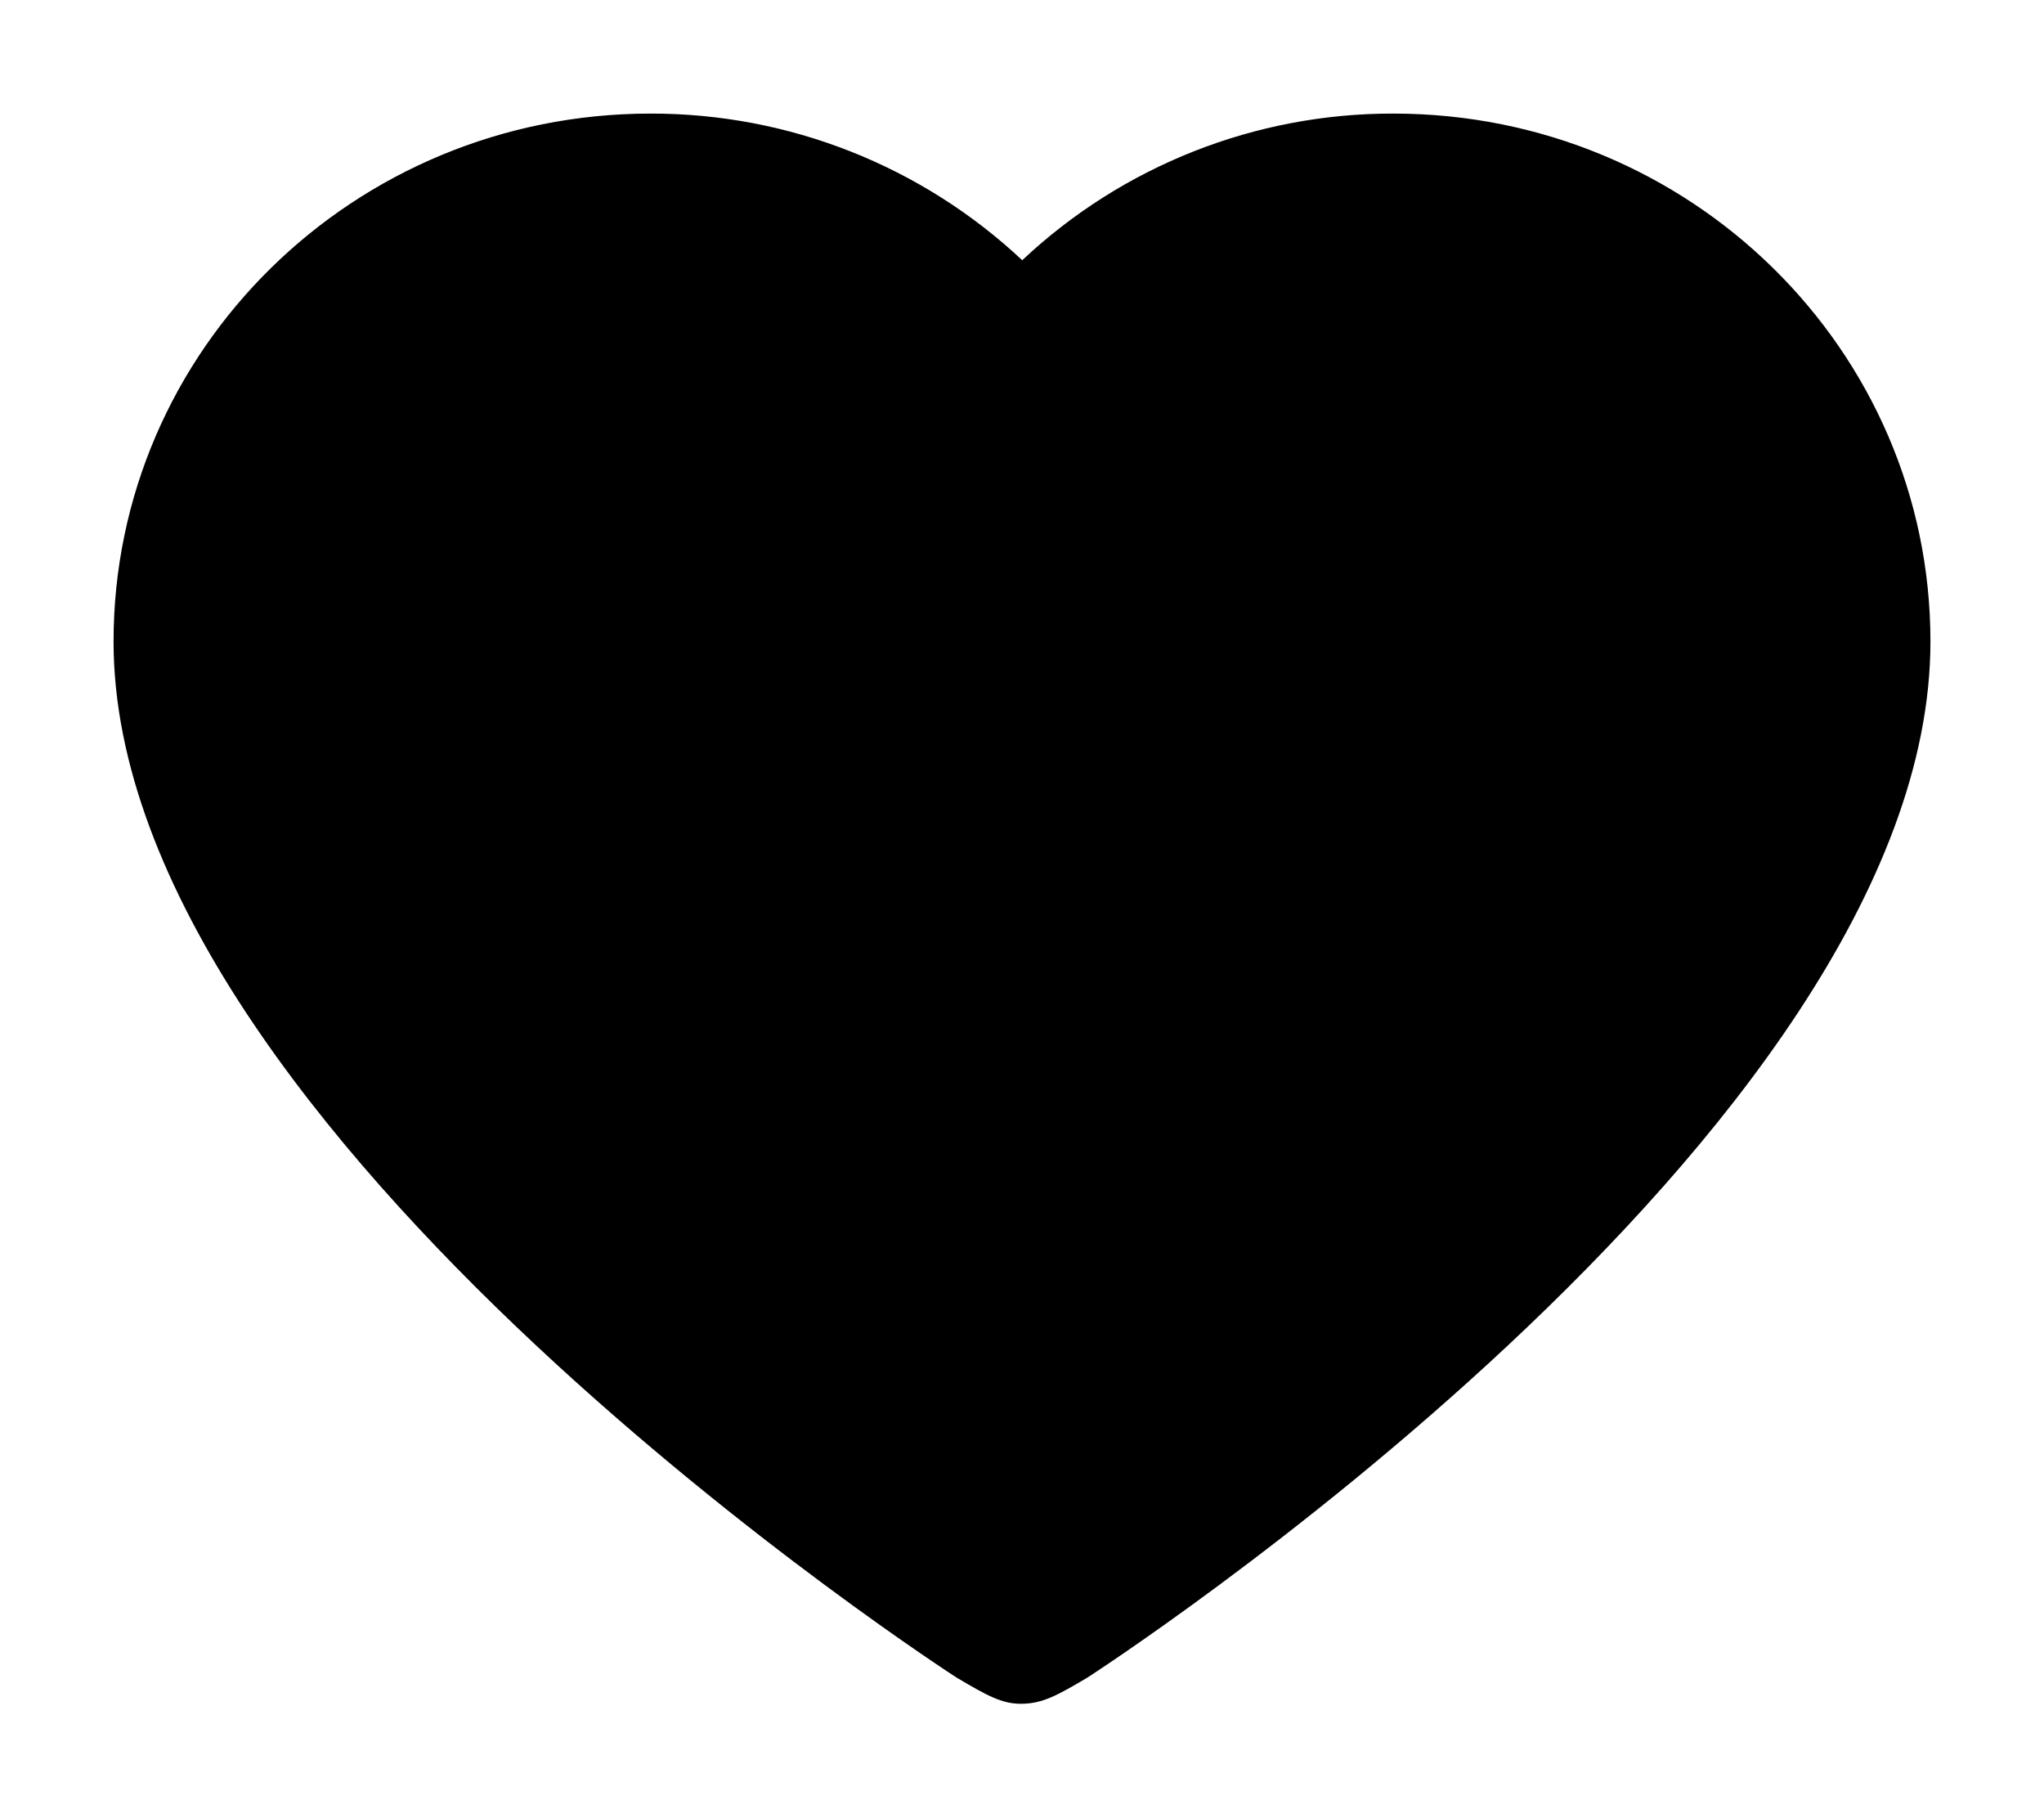
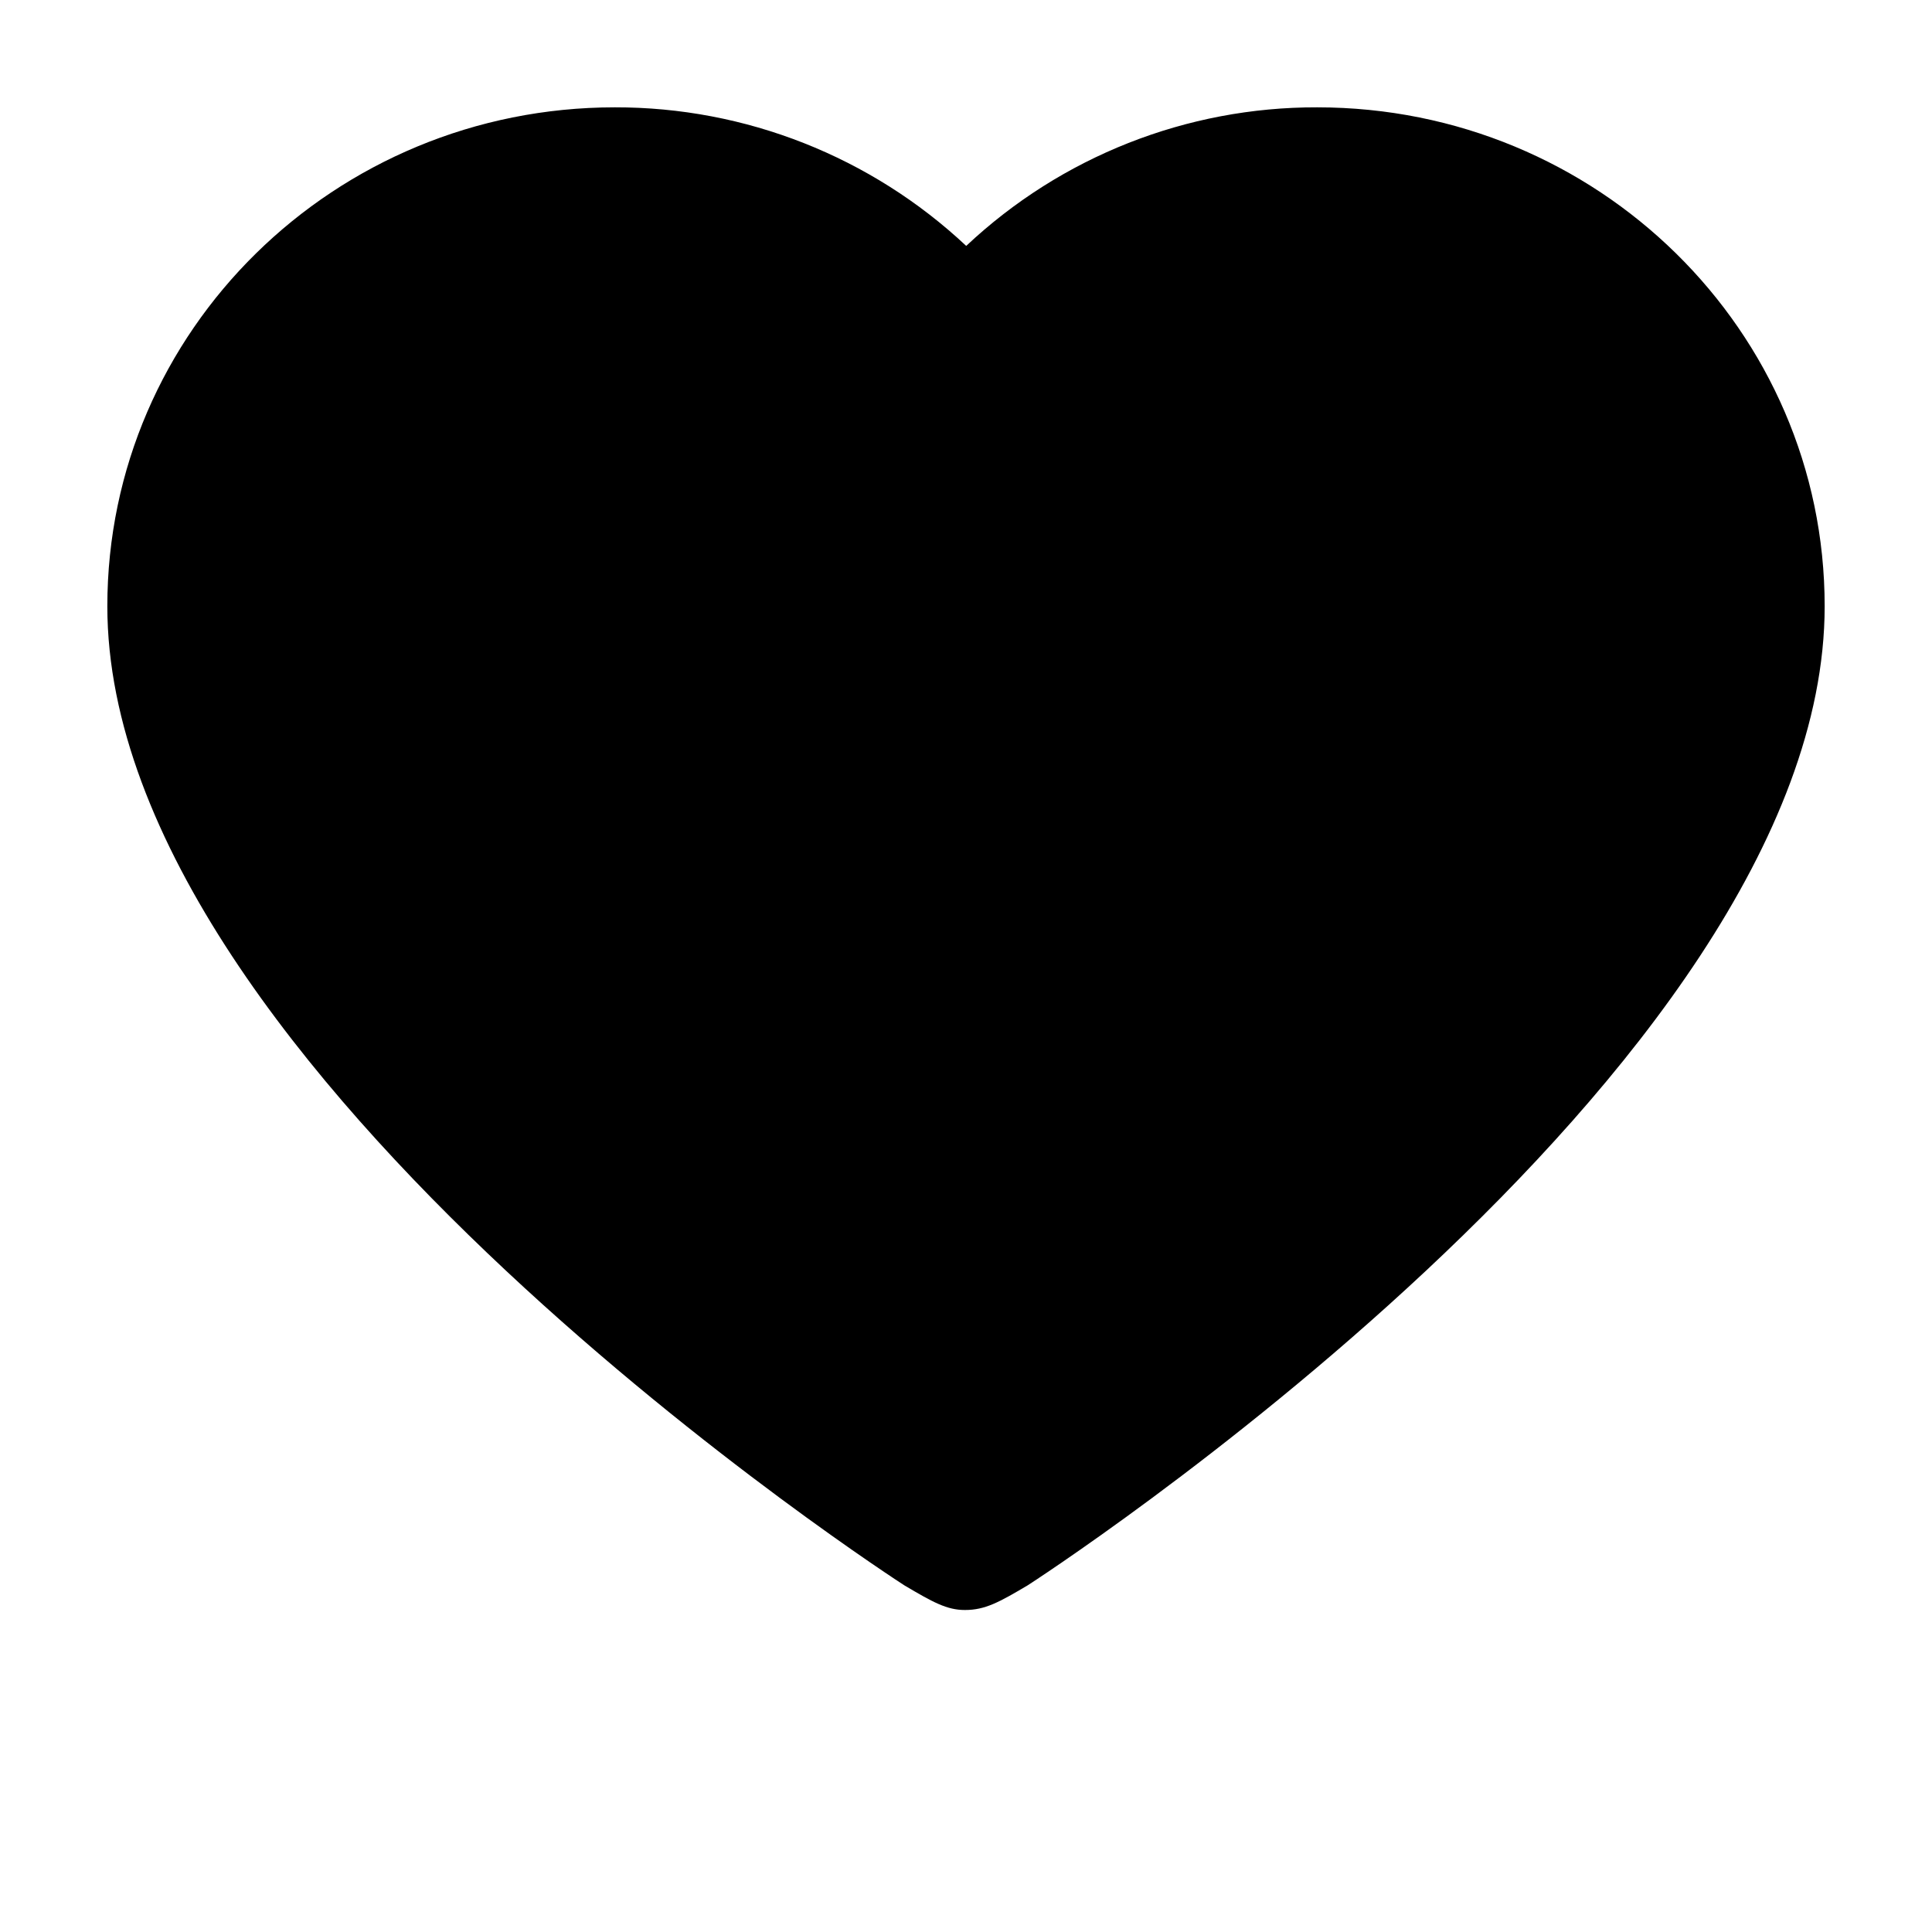
- <svg xmlns="http://www.w3.org/2000/svg" viewBox="0 0 18 16">
+ <svg xmlns="http://www.w3.org/2000/svg" viewBox="0 0 18 18">
  <path d="M9.002 2.291A4.772 4.772 0 005.728 1C3.117 1 1 3.08 1 5.648 1 9.99 8.425 14.77 8.425 14.77c.267.158.397.23.565.23.188 0 .318-.072.585-.23 0 0 7.425-4.78 7.425-9.122C17 3.08 14.883 1 12.272 1a4.755 4.755 0 00-3.27 1.291z" stroke-width="1.5" fill-rule="evenodd" stroke-linejoin="round" />
</svg>
